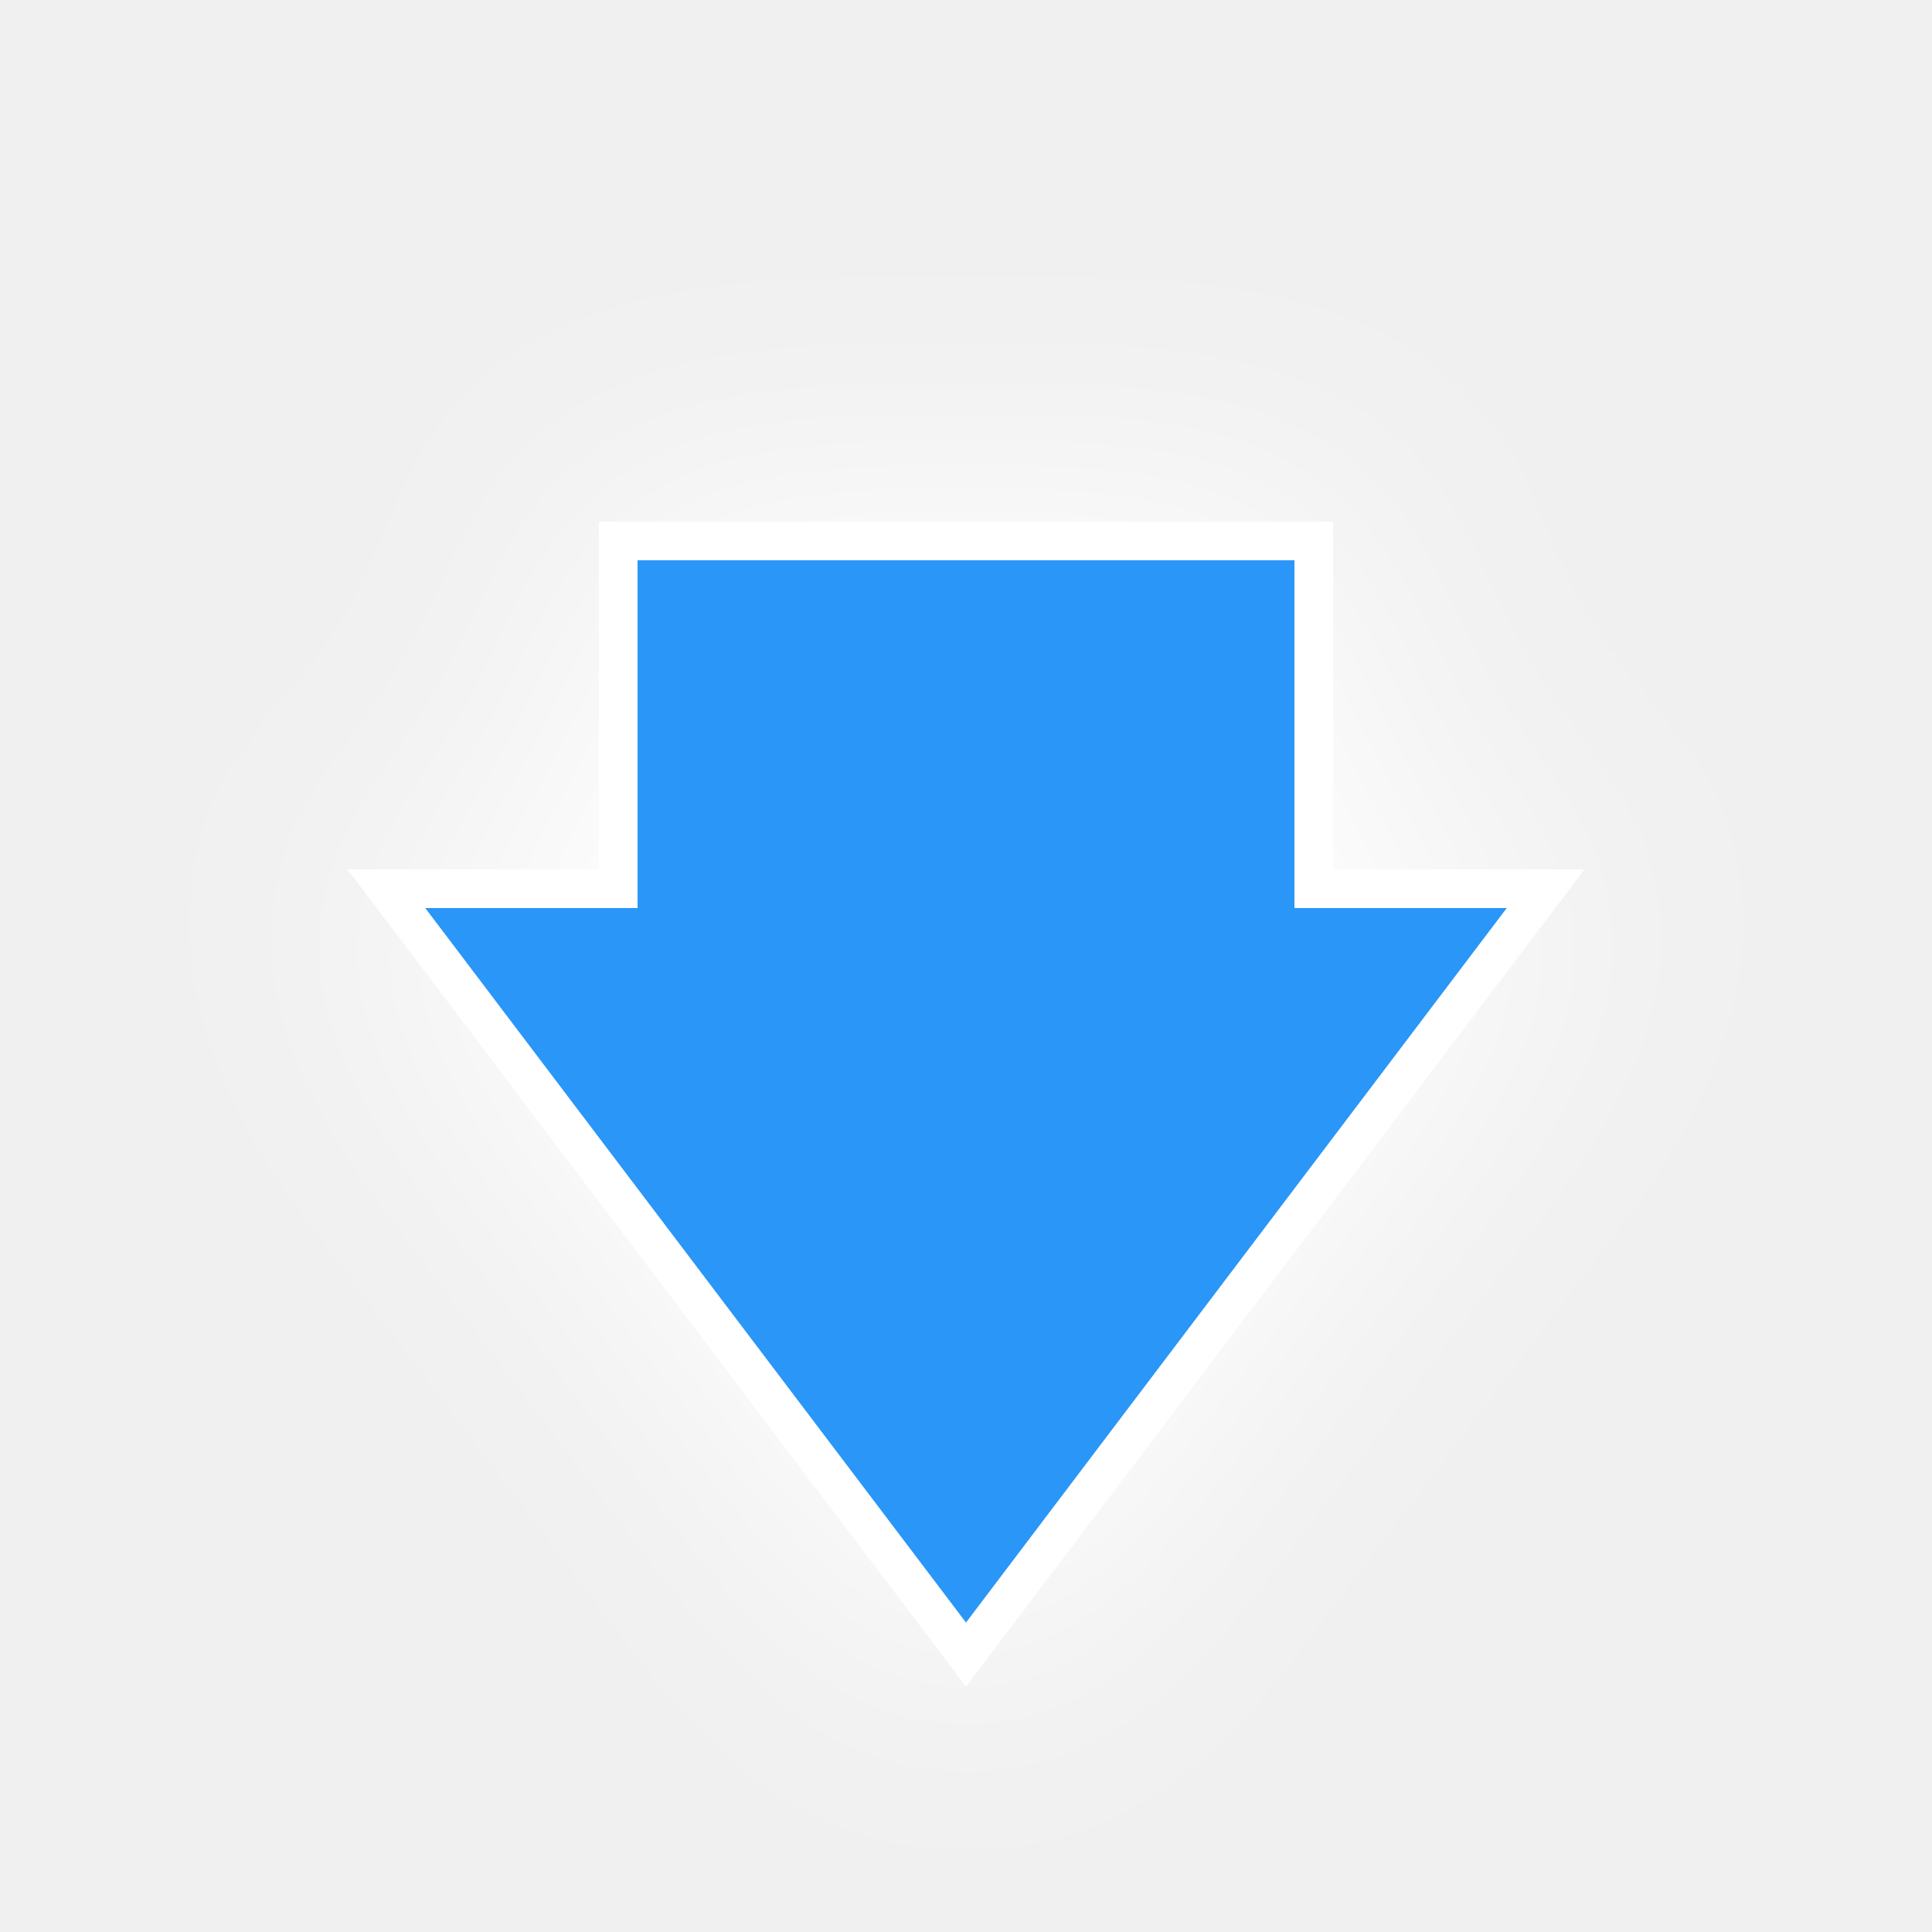
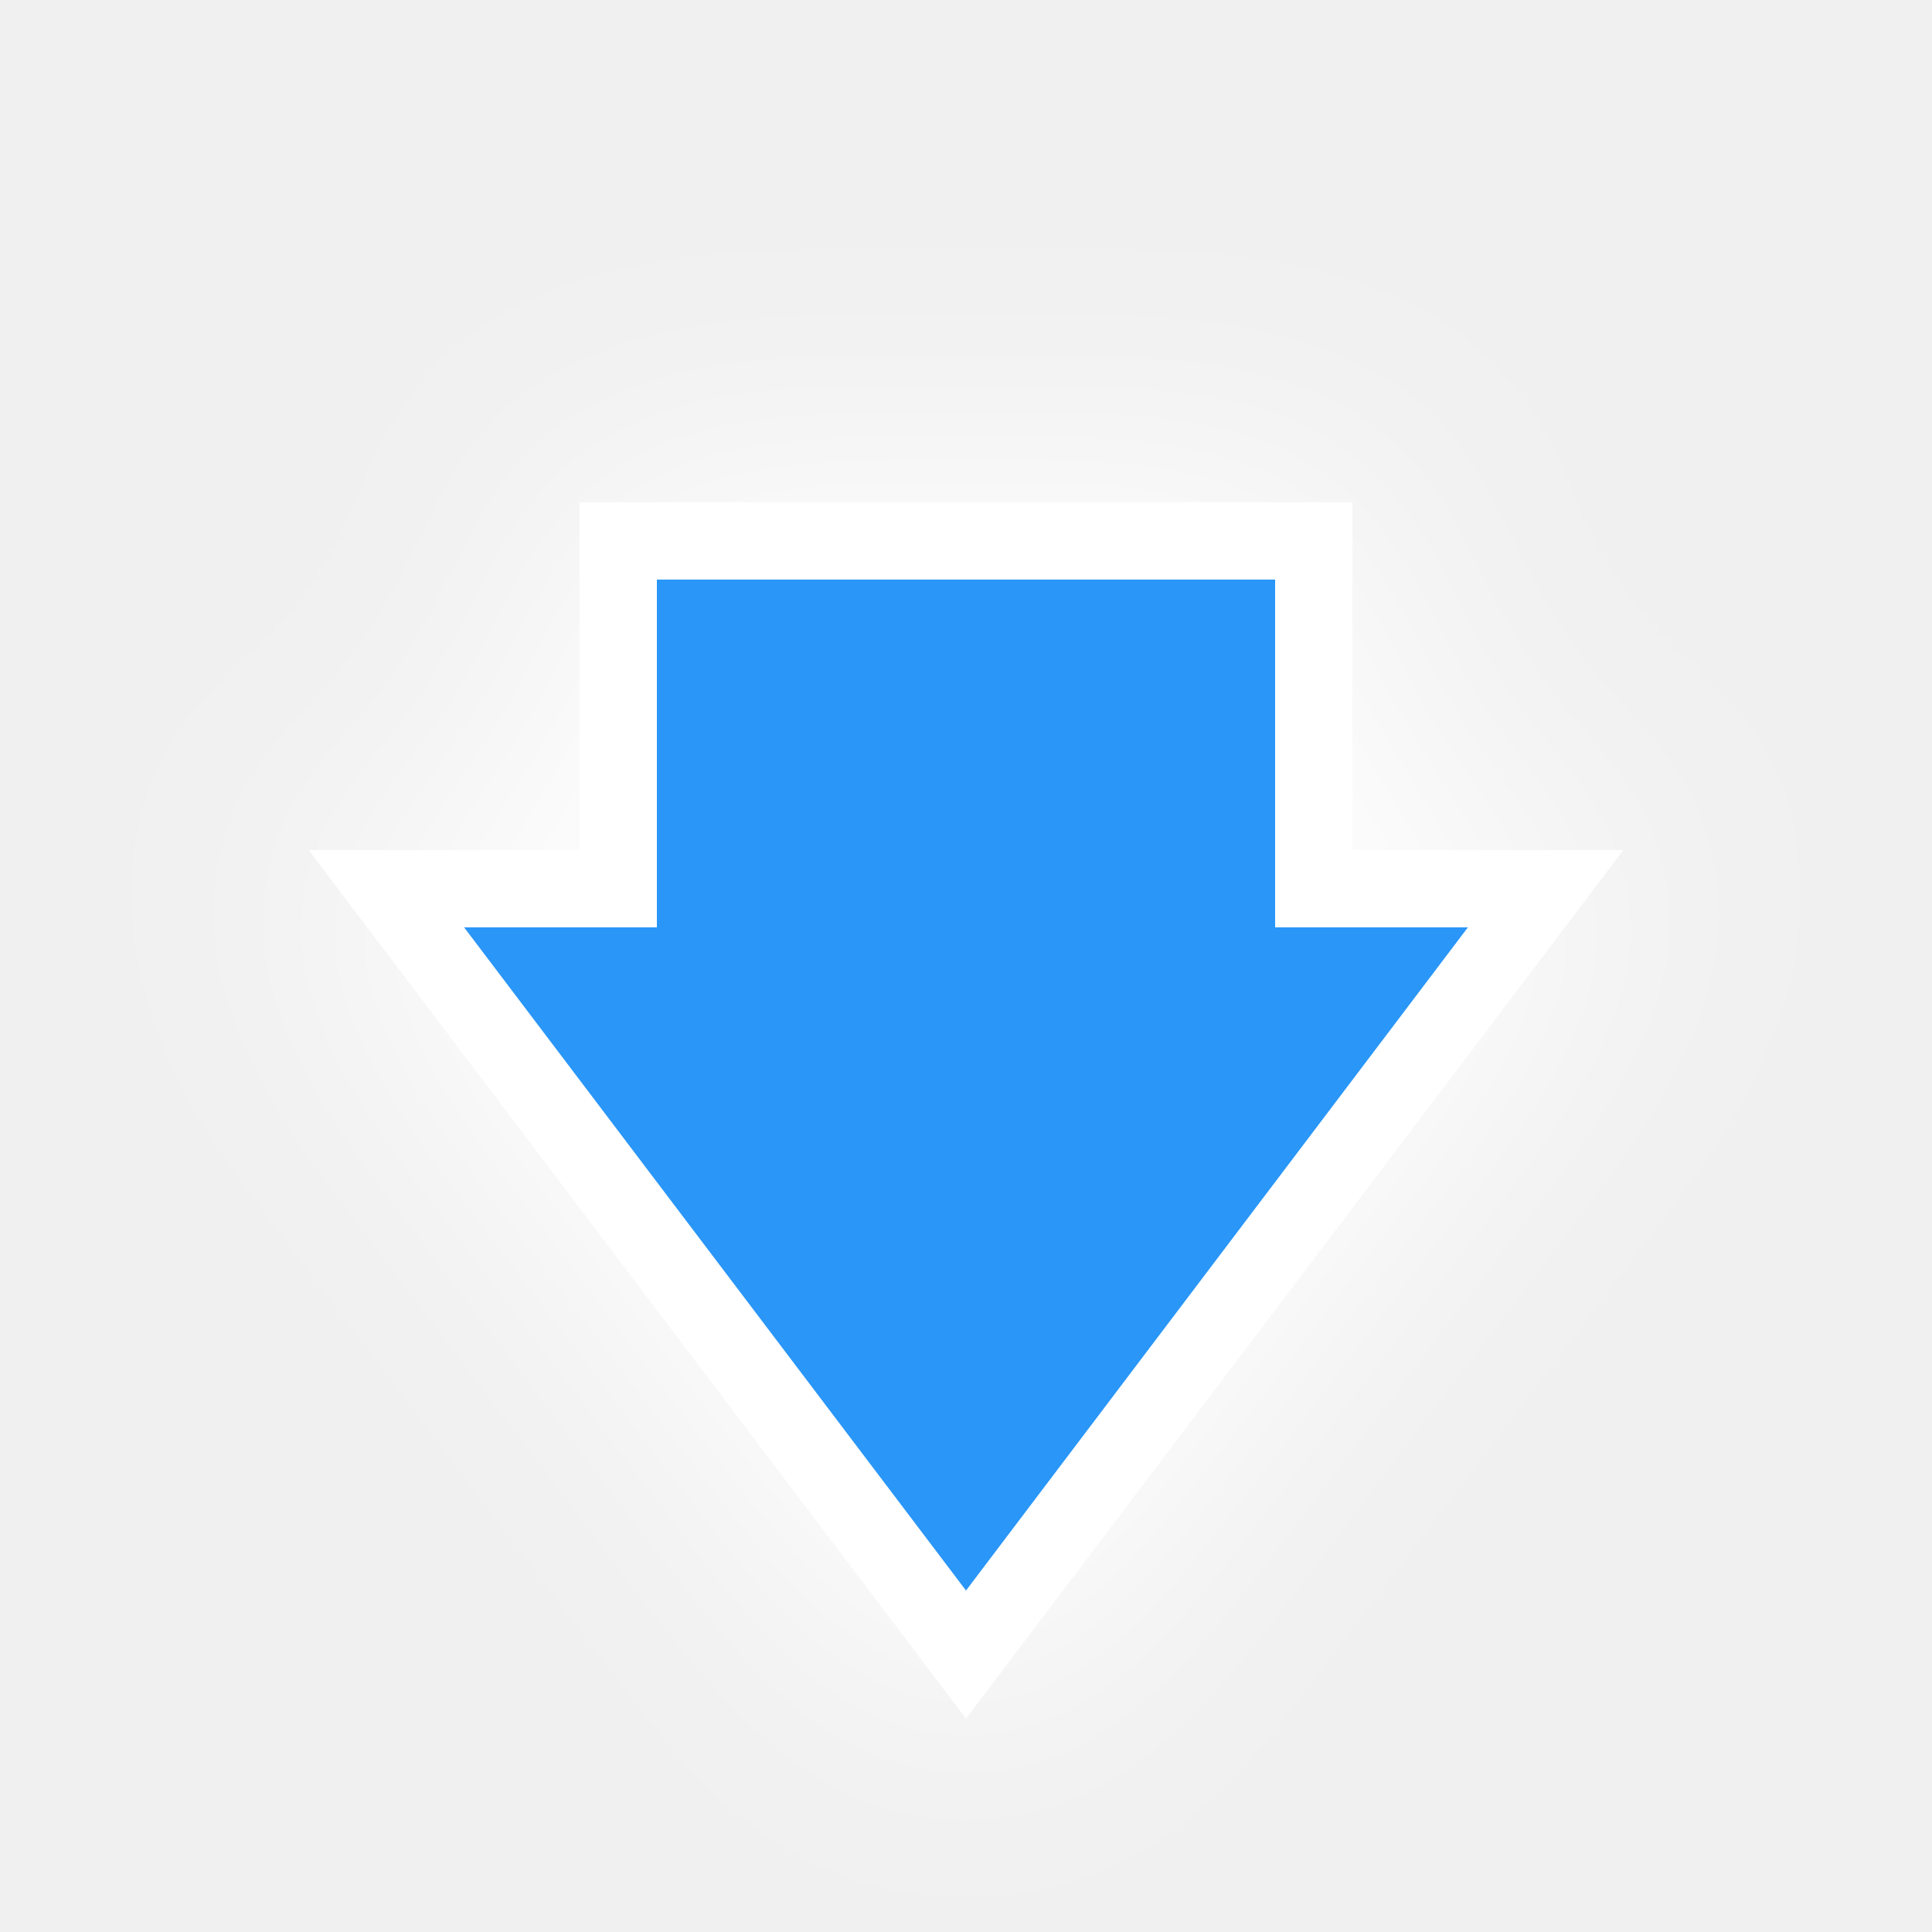
<svg xmlns="http://www.w3.org/2000/svg" viewBox="0 0 100 100" height="100" width="100" version="1.1" id="svg45">
-   <path style="fill:#ffffff;fill-opacity:1;stroke:#ffffff;stroke-width:3.0;stroke-opacity:1;filter:url(#backFilter);" d="M 20,46 50,85.64 80,46 H 68 V 28 H 32 v 18 z" id="background_path" />
+   <path style="fill:#ffffff;fill-opacity:1;stroke:#ffffff;stroke-width:6.0;stroke-opacity:1;filter:url(#backFilter);" d="M 20,46 50,85.64 80,46 H 68 V 28 H 32 v 18 z" id="background_path" />
  <defs>
    <filter style="color-interpolation-filters:sRGB" id="backFilter" x="-0.263" width="1.527" y="-0.342" height="1.684">
      <feGaussianBlur stdDeviation="7.086" id="gaussianBlurBack" />
    </filter>
  </defs>
-   <path style="fill:#2996f8;fill-opacity:1;stroke:#ffffff;stroke-width:2;stroke-opacity:1;stroke-miterlimit:4;stroke-dasharray:none" d="M 20,46 50,85.64 80,46 H 68 V 28 H 32 v 18 z" id="main_path" />
+   <path style="fill:#2996f8;fill-opacity:1;stroke:#ffffff;stroke-width:4;stroke-opacity:1;stroke-miterlimit:4;stroke-dasharray:none" d="M 20,46 50,85.64 80,46 H 68 V 28 H 32 v 18 z" id="main_path" />
</svg>
